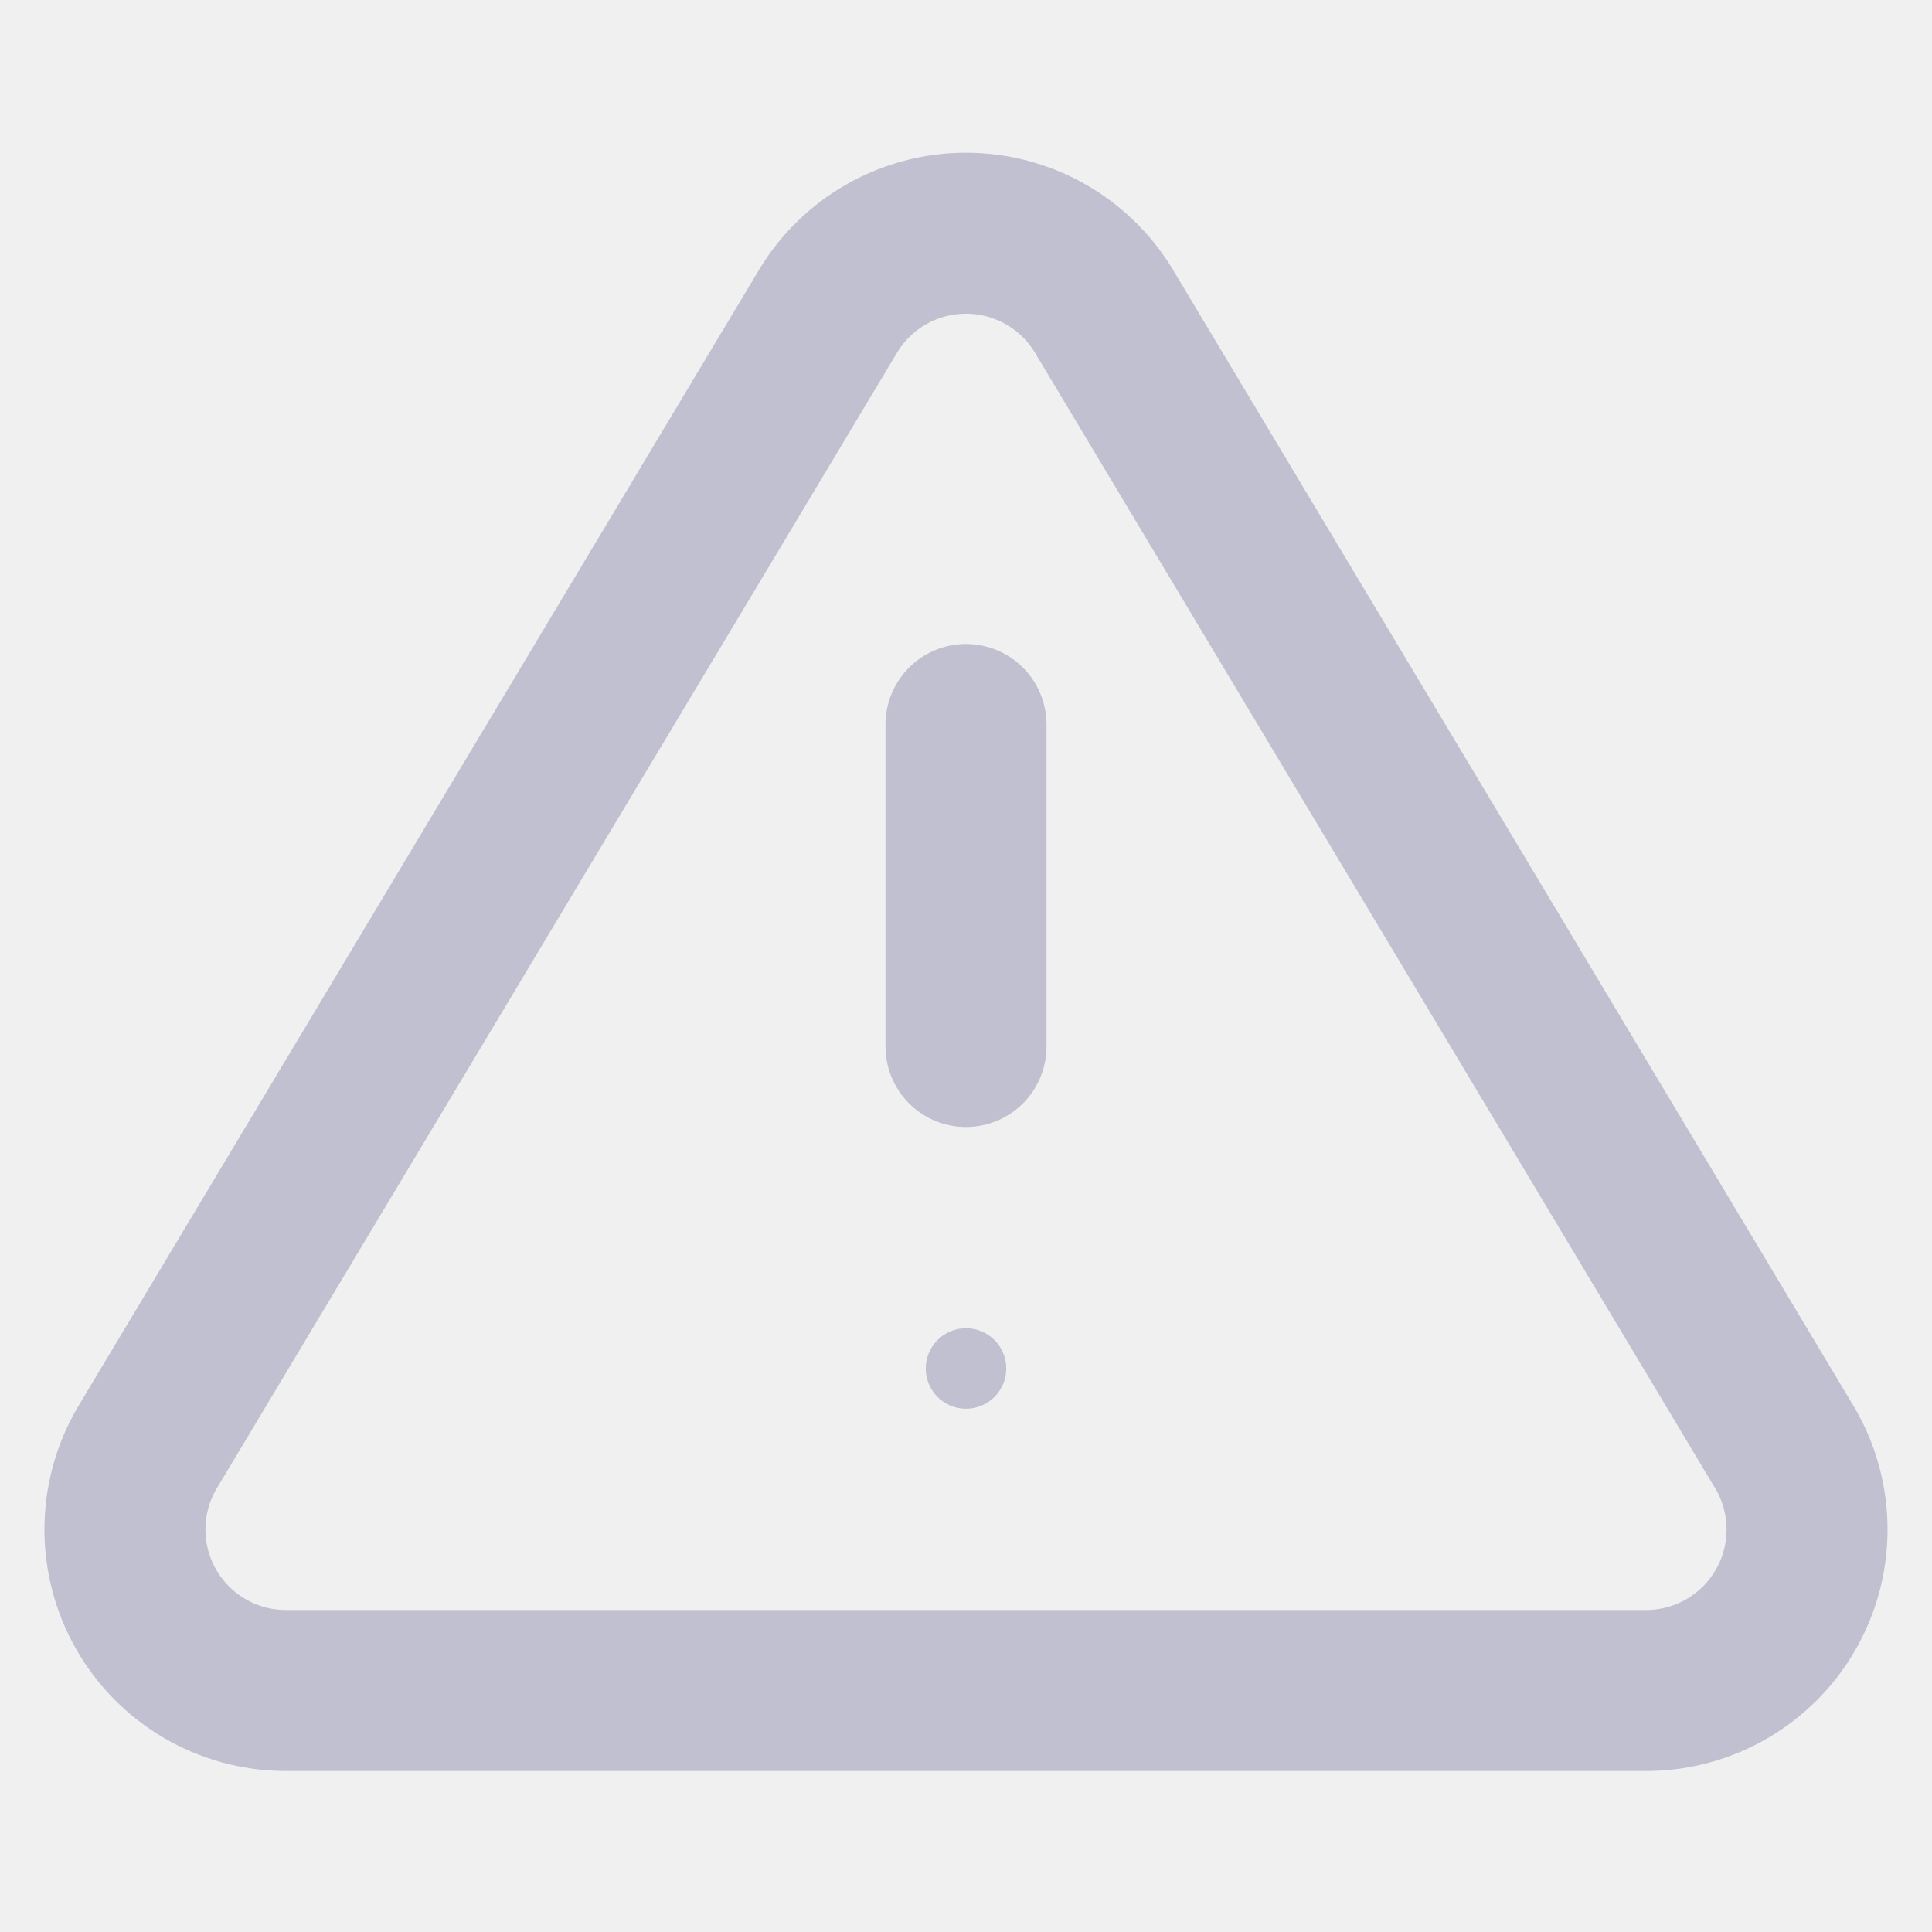
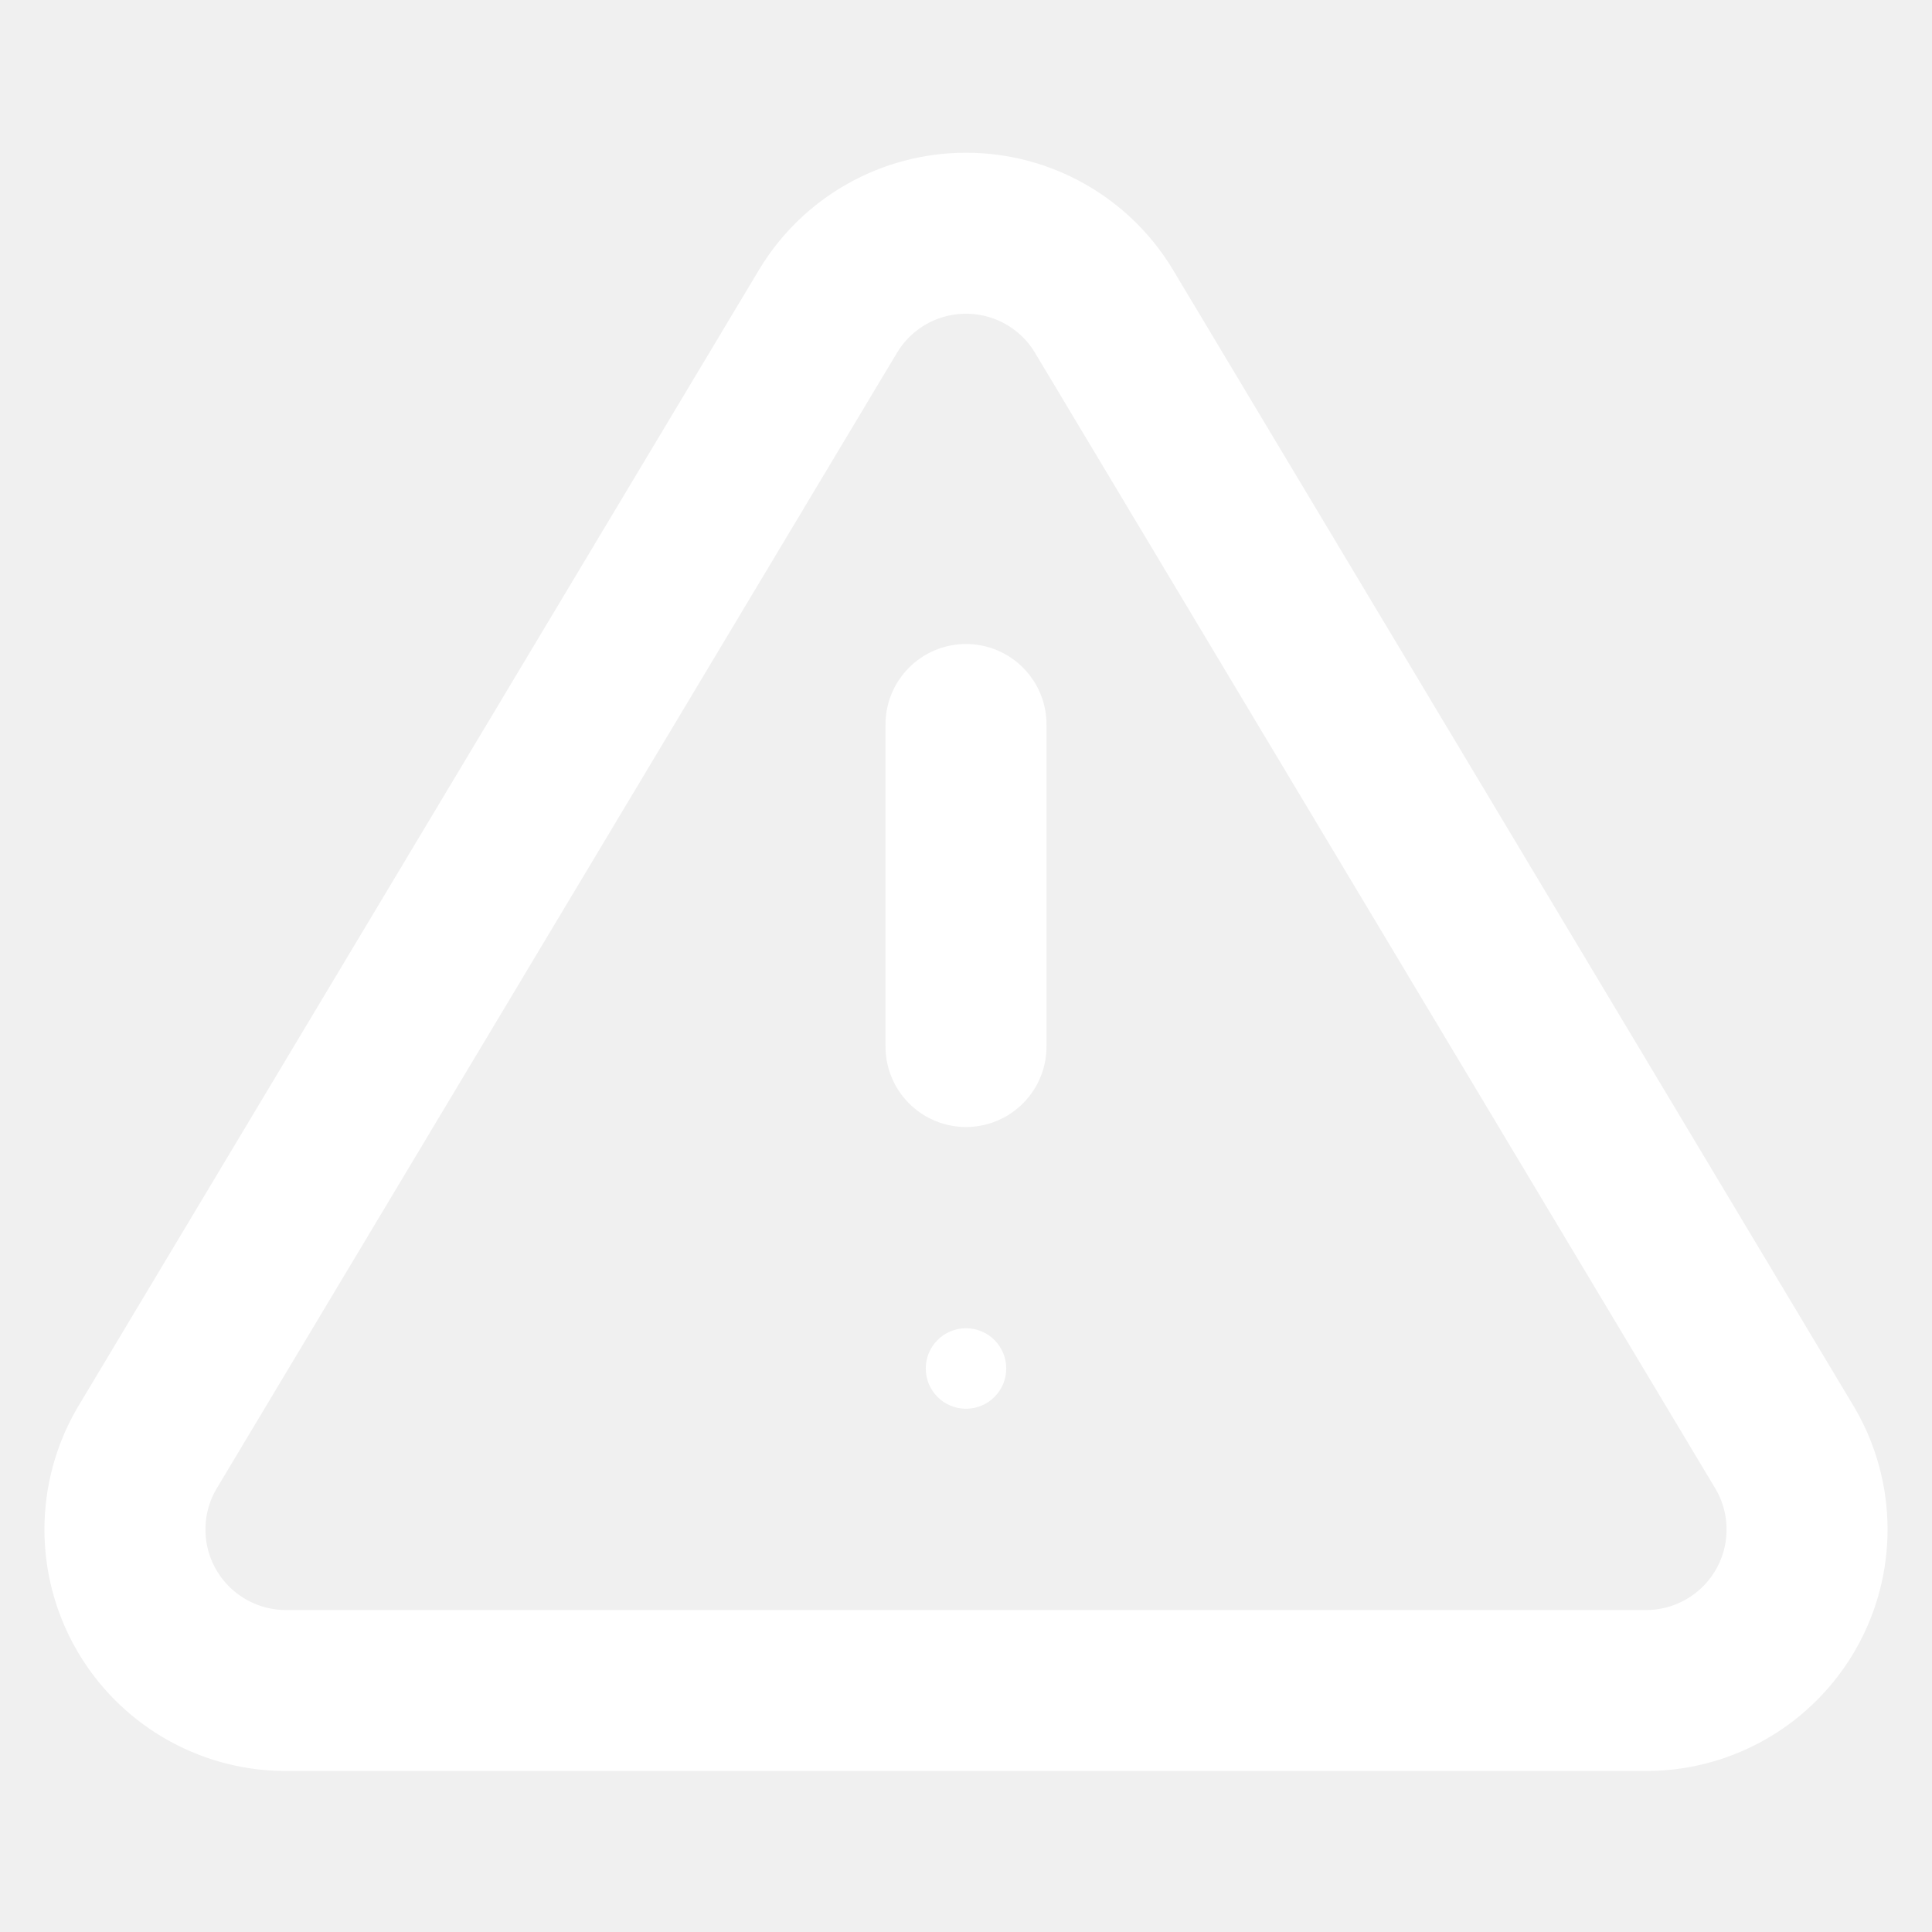
- <svg xmlns="http://www.w3.org/2000/svg" viewBox="0 0 24 24" fill="none" stroke="#C0C0D0" stroke-width="2" stroke-linecap="round" stroke-linejoin="round">
+ <svg xmlns="http://www.w3.org/2000/svg" viewBox="0 0 24 24" fill="none" stroke="#FFFFFF" stroke-width="2" stroke-linecap="round" stroke-linejoin="round">
  <path d="M10.29 3.86L1.82 18a2 2 0 0 0 1.71 3h16.94a2 2 0 0 0 1.71-3L13.71 3.86a2 2 0 0 0-3.42 0z" />
  <line x1="12" y1="9" x2="12" y2="13" />
-   <circle cx="12" cy="17" r="0.5" fill="#C0C0D0" stroke="none" />
+   <circle cx="12" cy="17" r="0.5" fill="#FFFFFF" stroke="none" />
</svg>
